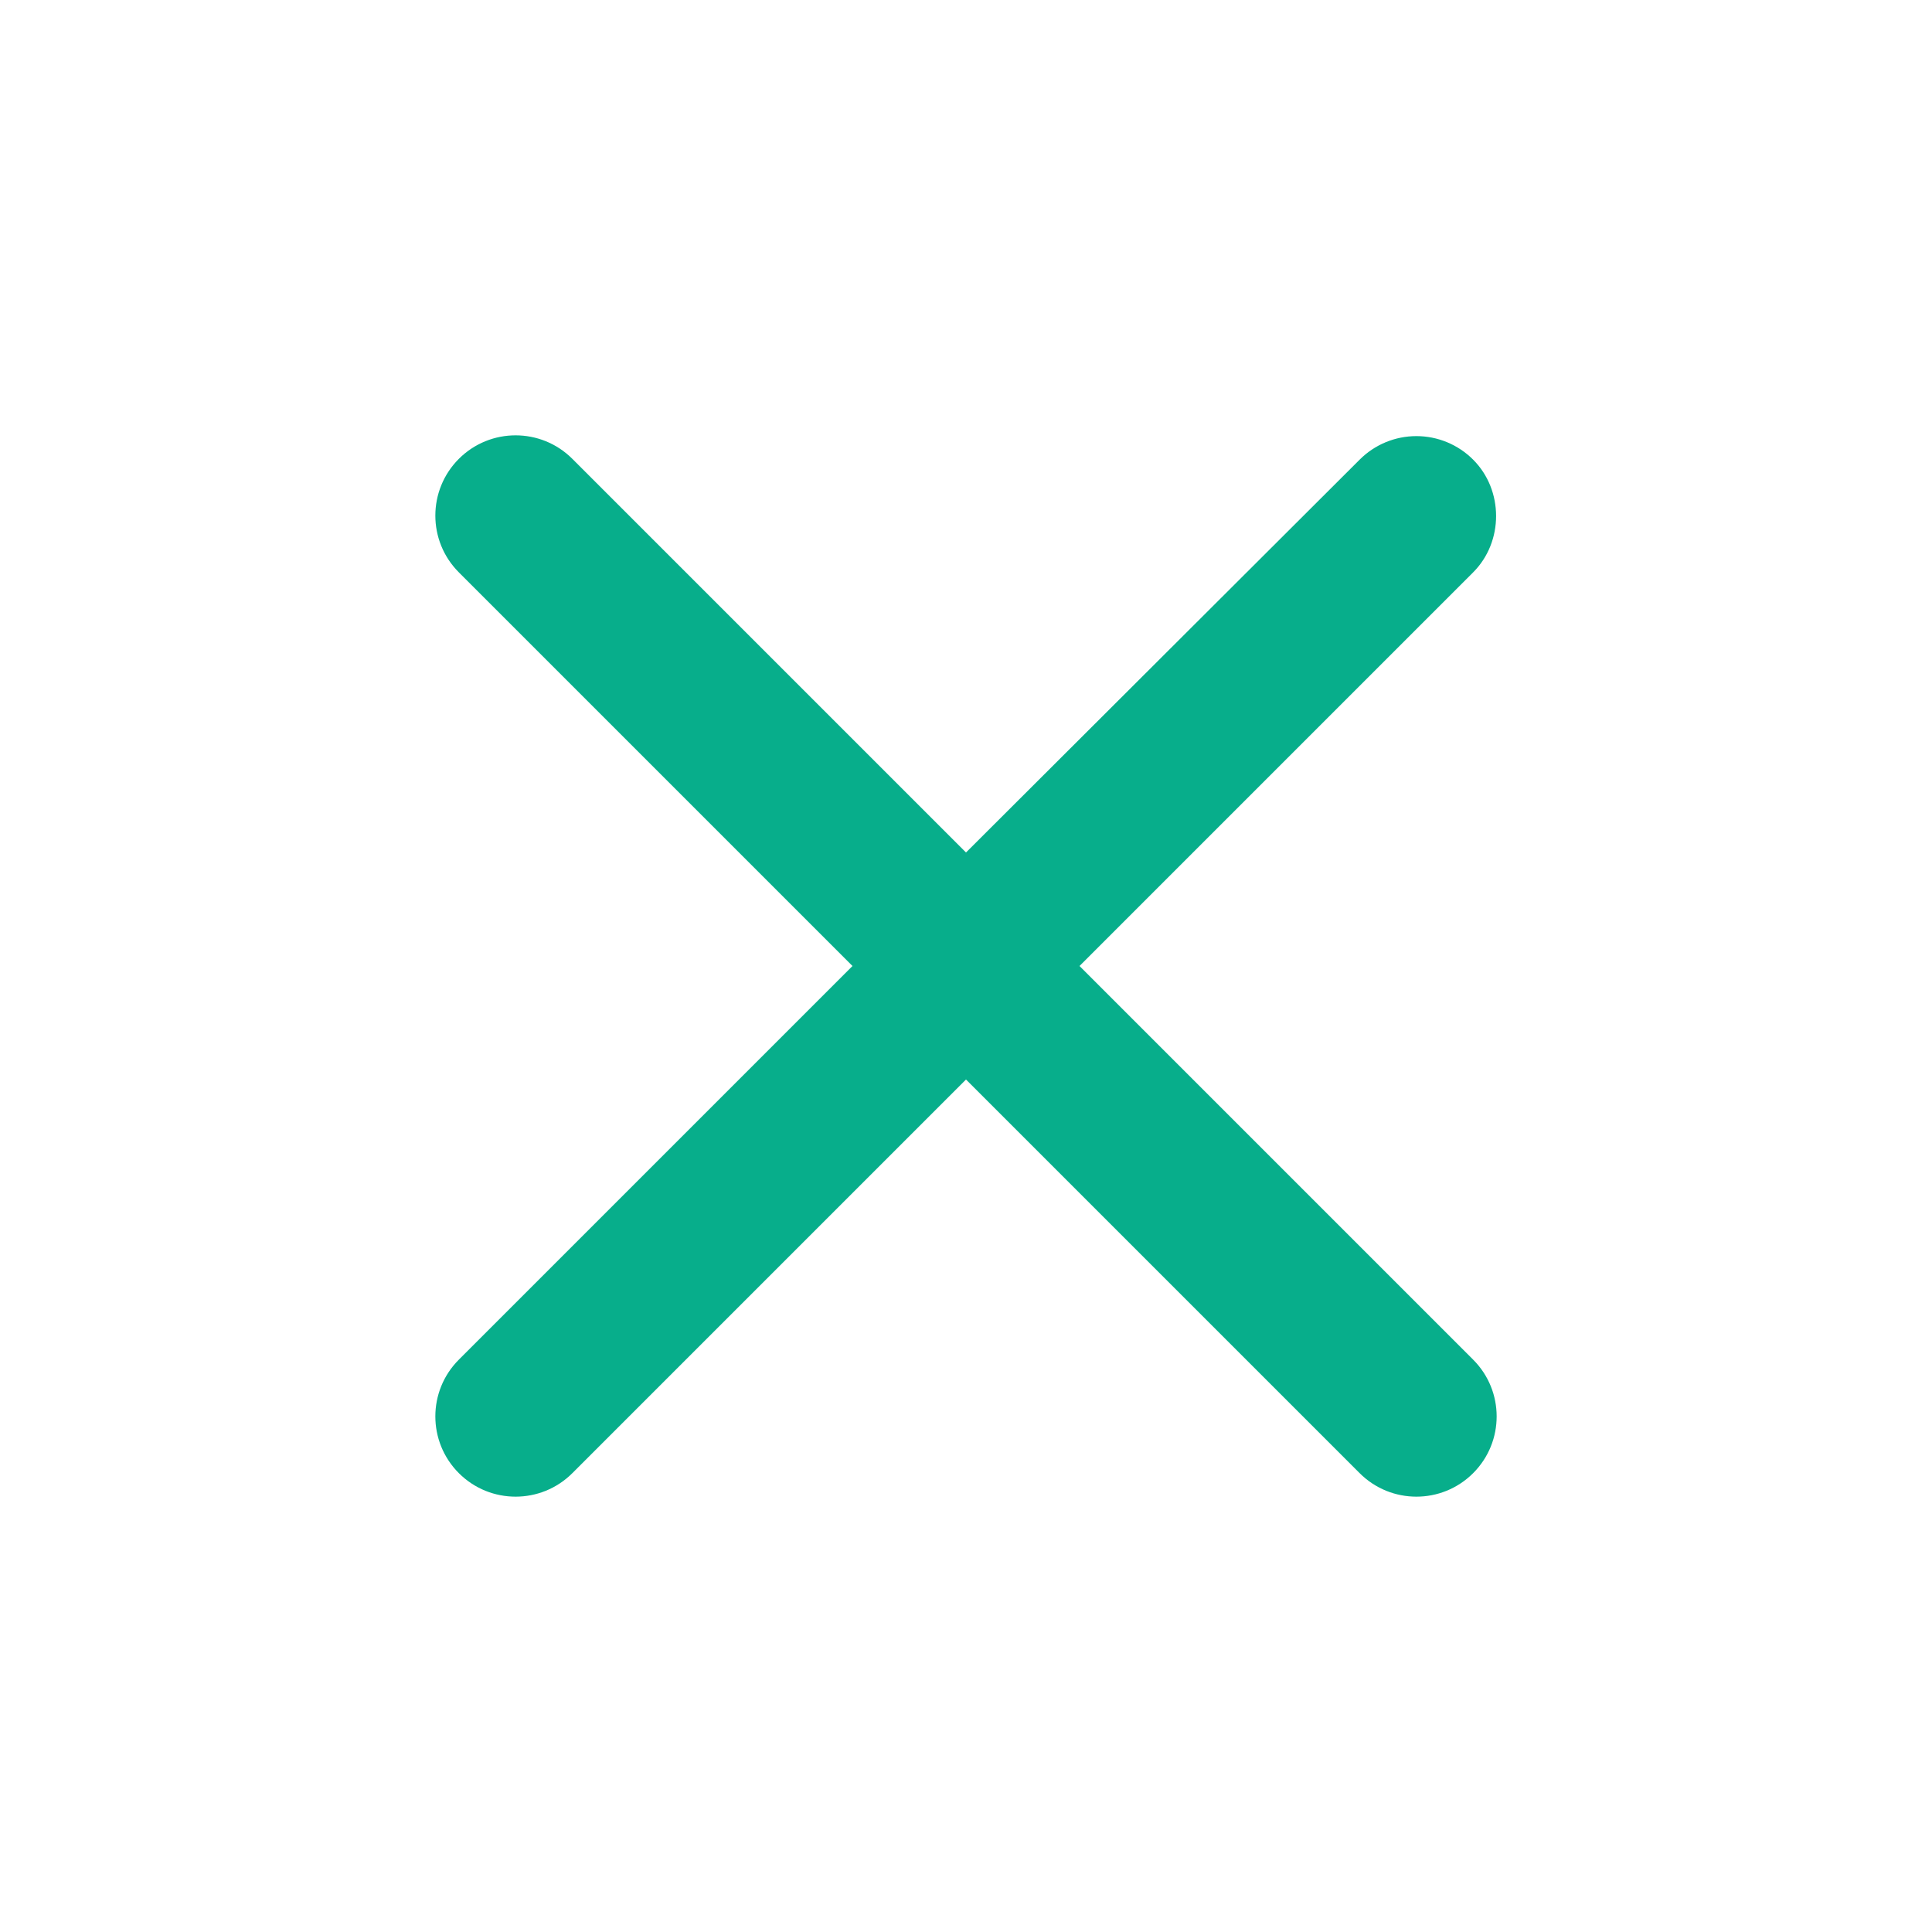
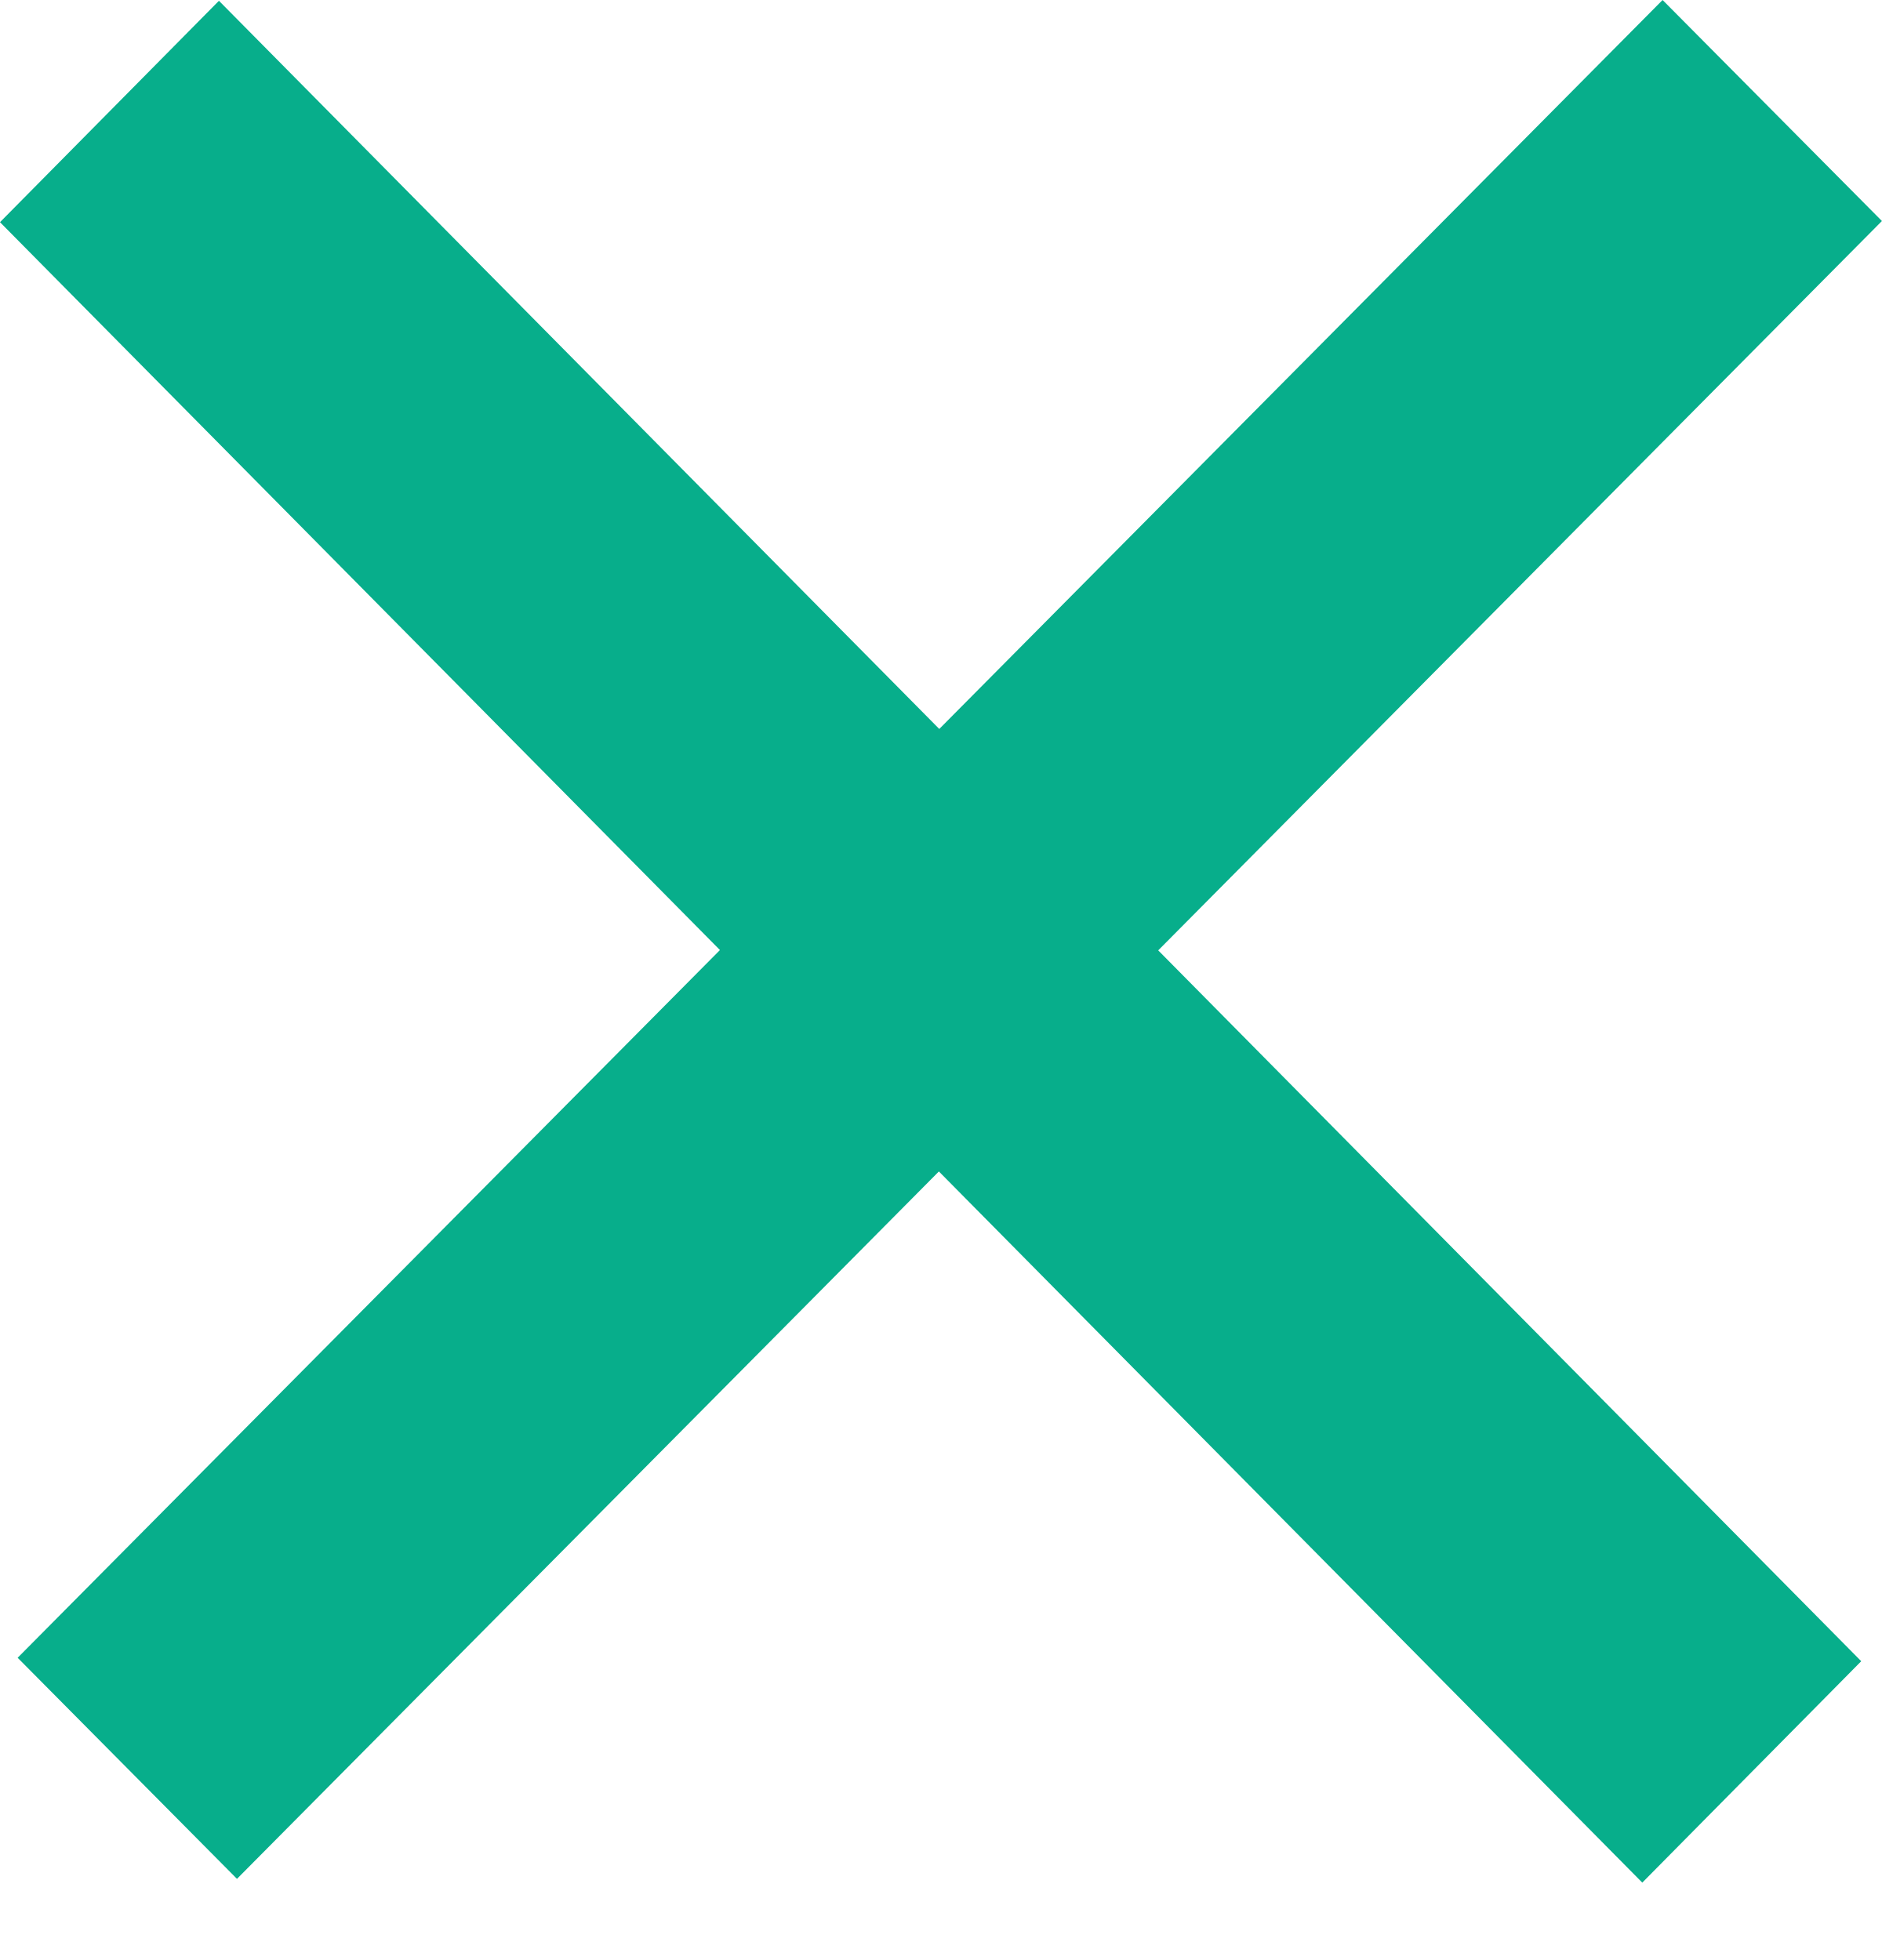
- <svg xmlns="http://www.w3.org/2000/svg" width="24" height="24" viewBox="0 0 24 24">
-   <g fill="none" fill-rule="evenodd">
-     <path d="M0 0h24v24H0z" />
-     <path fill="#07AE8B" fill-rule="nonzero" d="M18.3 5.71a.996.996 0 0 0-1.41 0L12 10.59 7.11 5.7A.996.996 0 1 0 5.7 7.11L10.59 12 5.7 16.89a.996.996 0 1 0 1.41 1.41L12 13.41l4.89 4.89a.996.996 0 1 0 1.41-1.41L13.41 12l4.89-4.89c.38-.38.38-1.02 0-1.4z" />
-   </g>
+ <svg xmlns="http://www.w3.org/2000/svg" width="24" height="25" viewBox="0 0 24 25" fill="none">
+   <path fill-rule="evenodd" clip-rule="evenodd" d="M9.181 12.118L0.225 21.145L3.022 23.965L11.973 14.942L20.943 24.013L23.735 21.189L14.77 12.122L23.999 2.819L21.202 0L11.978 9.298L2.792 0.01L0 2.834L9.181 12.118Z" fill="#07AE8B" />
</svg>
